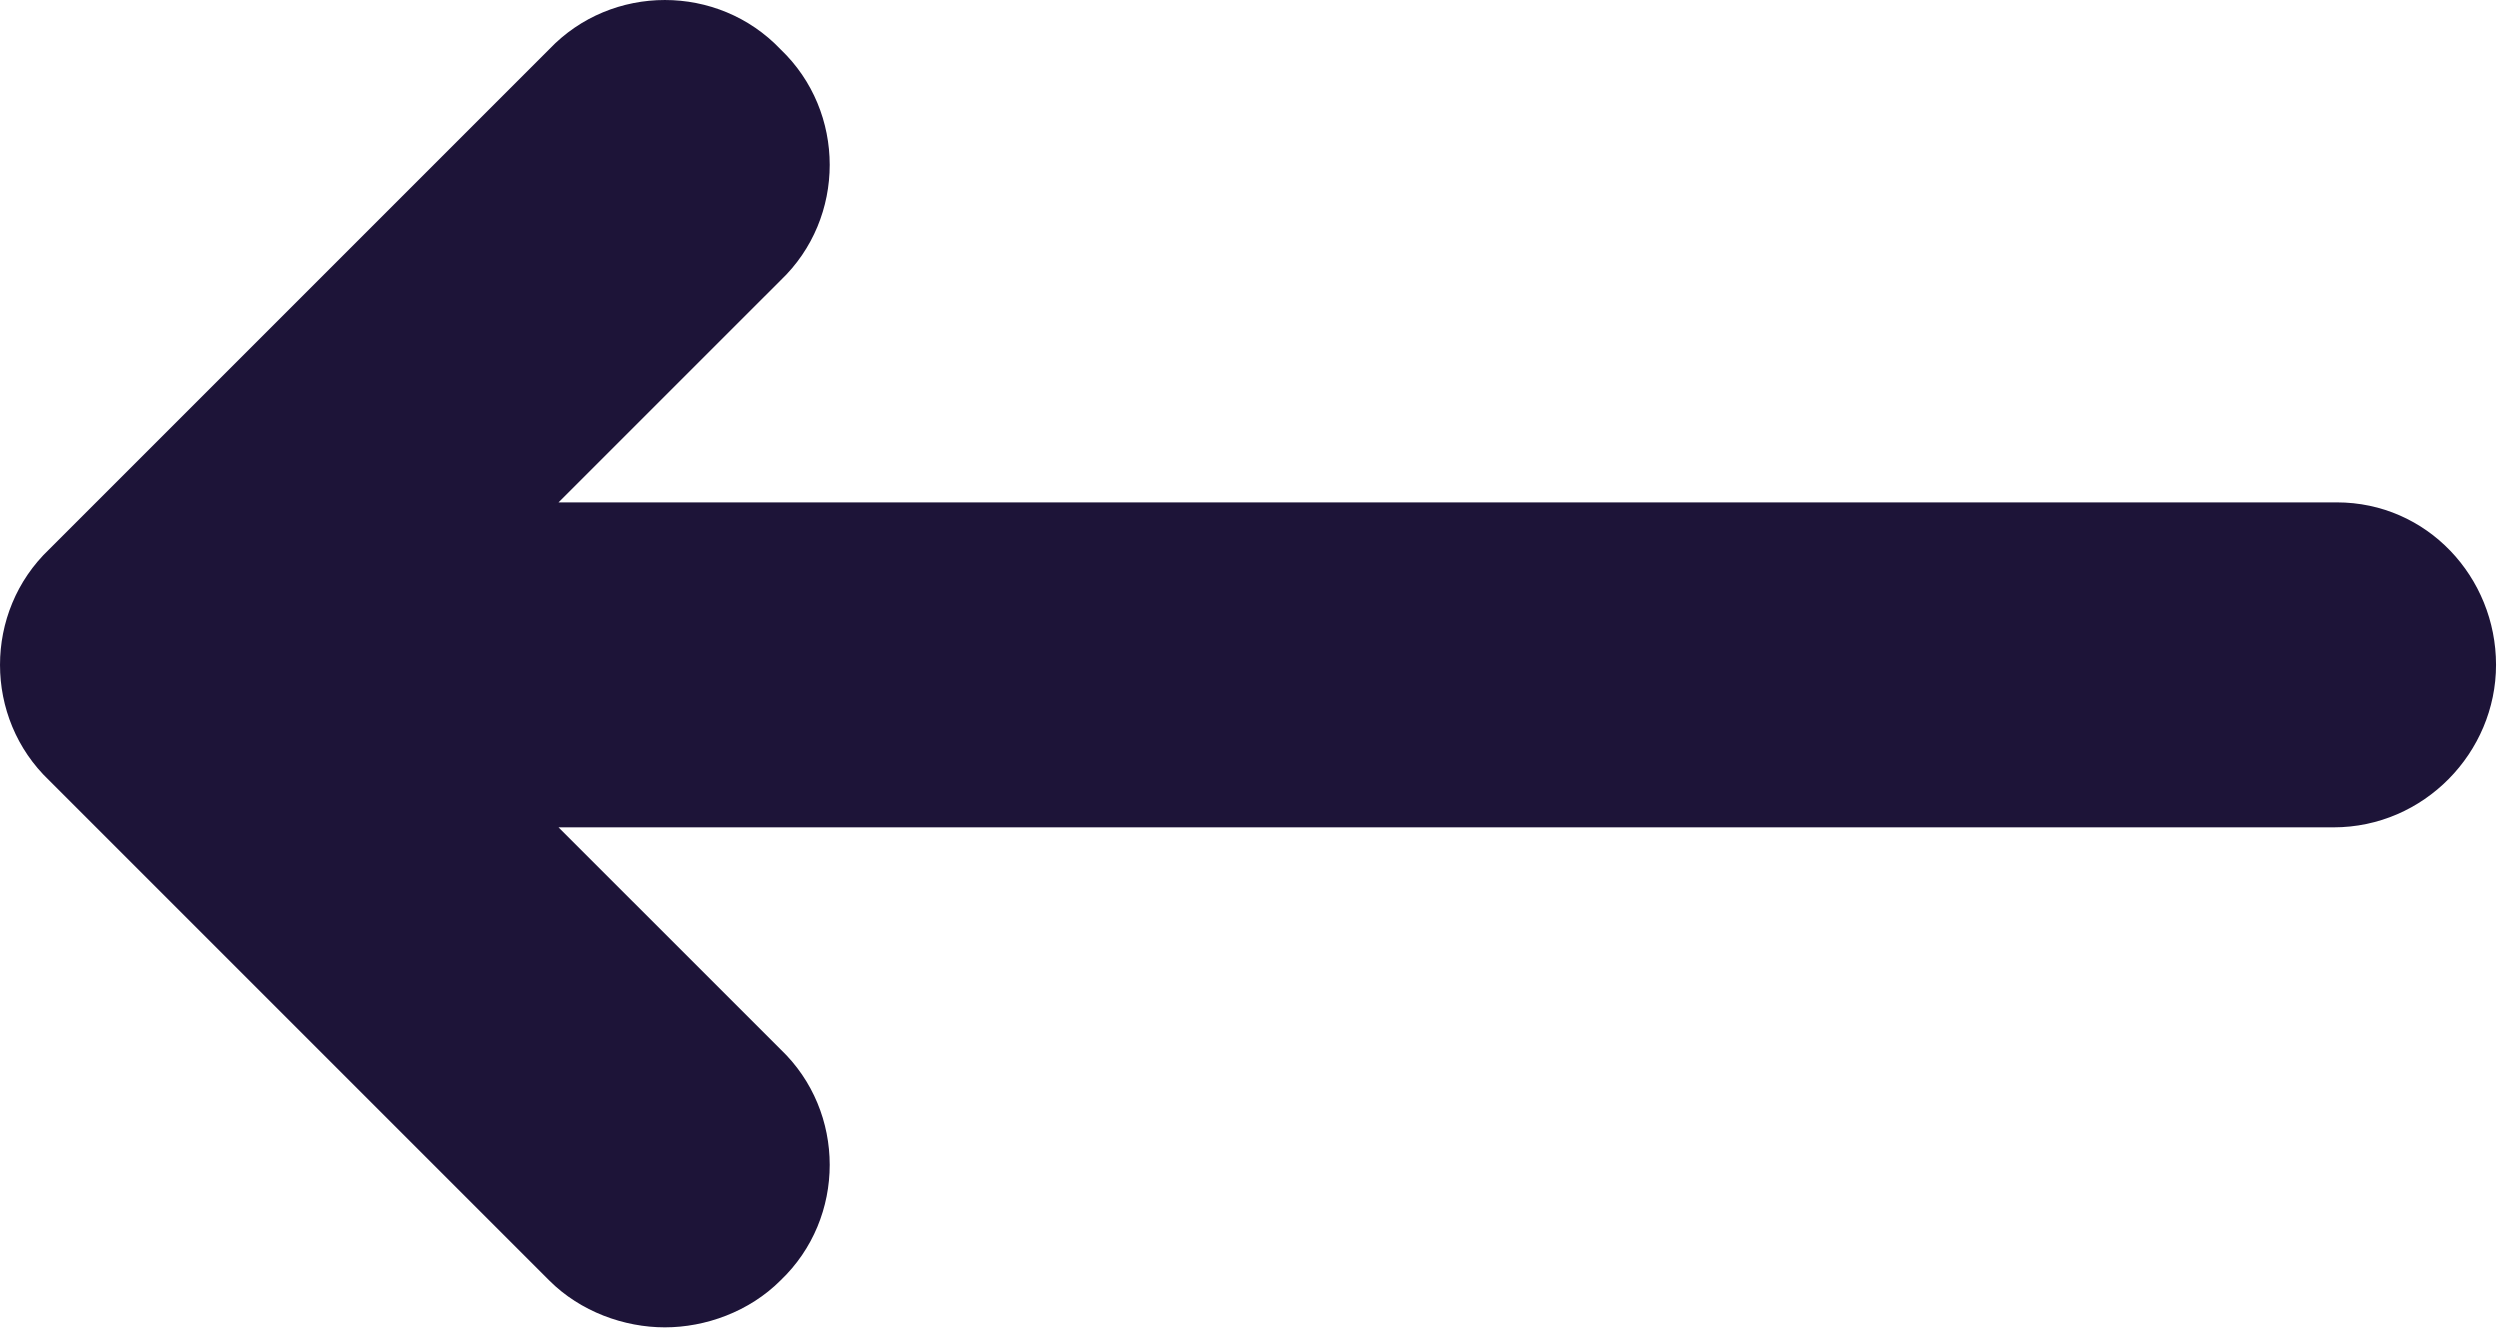
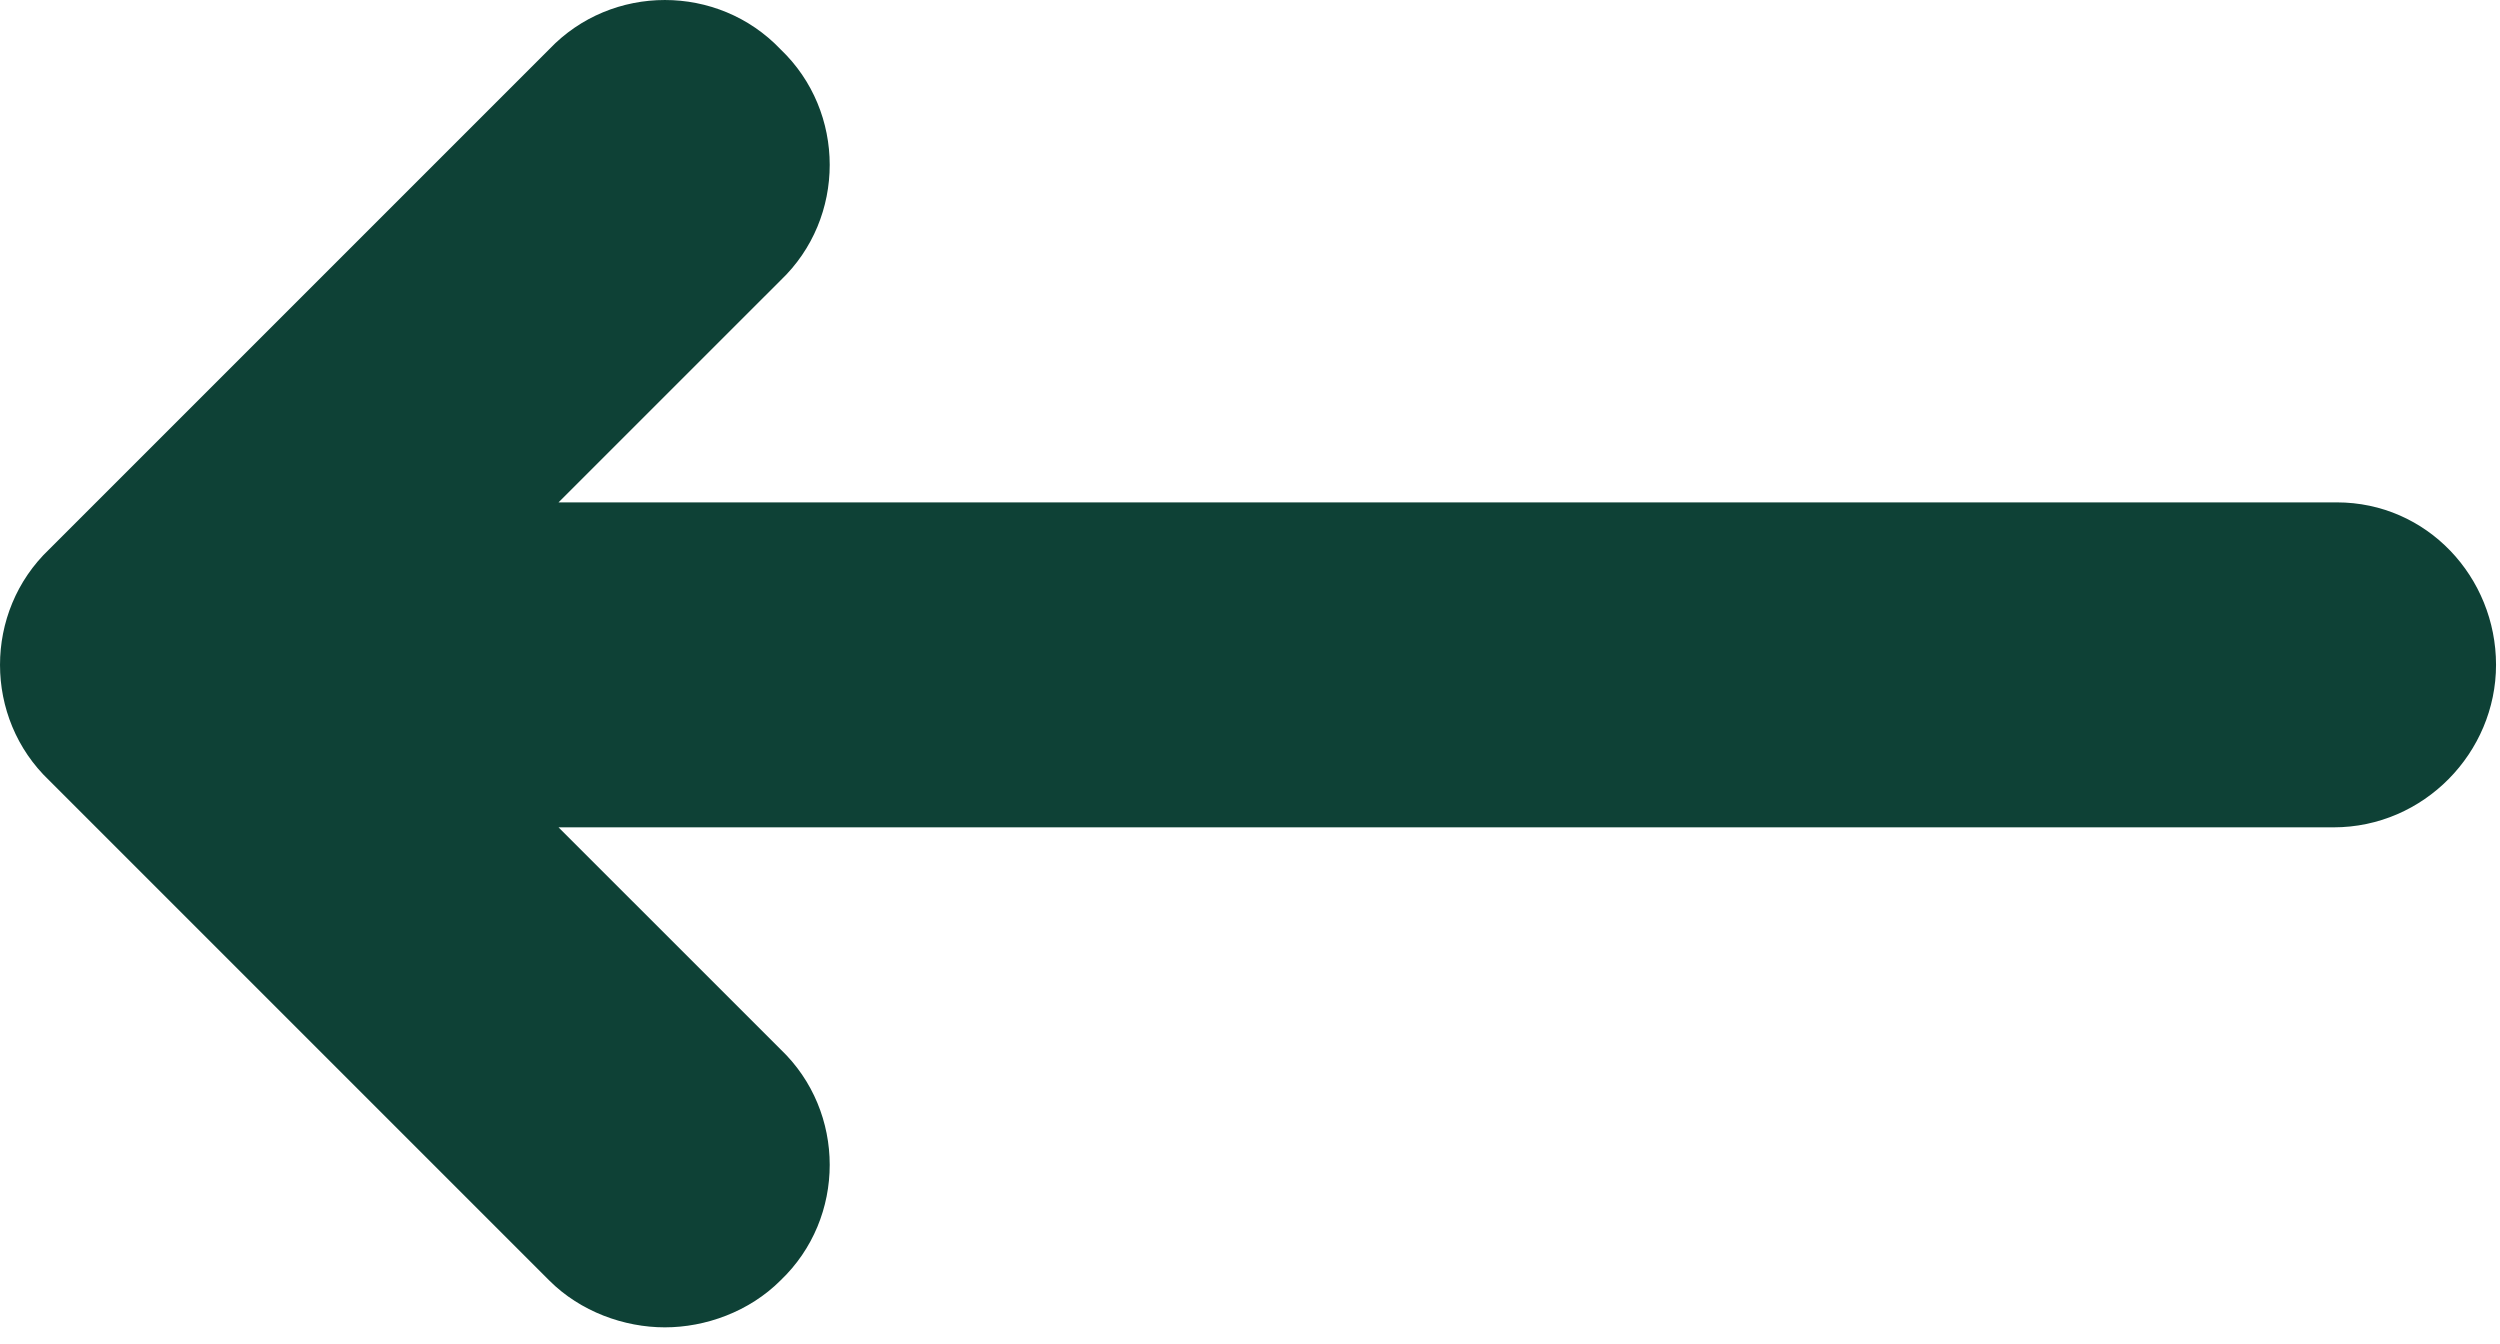
<svg xmlns="http://www.w3.org/2000/svg" width="80" height="43" viewBox="0 0 80 43" fill="none">
-   <path d="M74.775 16.076H17.873L24.975 8.975C27.076 6.975 27.076 3.576 24.975 1.576C22.975 -0.525 19.576 -0.525 17.576 1.576L1.576 17.576C-0.525 19.576 -0.525 22.975 1.576 24.975L17.576 40.975C18.576 41.975 19.975 42.475 21.275 42.475C22.576 42.475 23.975 41.975 24.975 40.975C27.076 38.975 27.076 35.576 24.975 33.576L17.873 26.475H74.674C77.572 26.475 79.873 24.076 79.873 21.275C79.873 18.475 77.674 16.076 74.775 16.076Z" fill="#1d1438" />
+   <path d="M74.775 16.076H17.873L24.975 8.975C27.076 6.975 27.076 3.576 24.975 1.576C22.975 -0.525 19.576 -0.525 17.576 1.576L1.576 17.576C-0.525 19.576 -0.525 22.975 1.576 24.975L17.576 40.975C18.576 41.975 19.975 42.475 21.275 42.475C22.576 42.475 23.975 41.975 24.975 40.975C27.076 38.975 27.076 35.576 24.975 33.576L17.873 26.475H74.674C77.572 26.475 79.873 24.076 79.873 21.275C79.873 18.475 77.674 16.076 74.775 16.076Z" fill="#0e4136" />
</svg>
